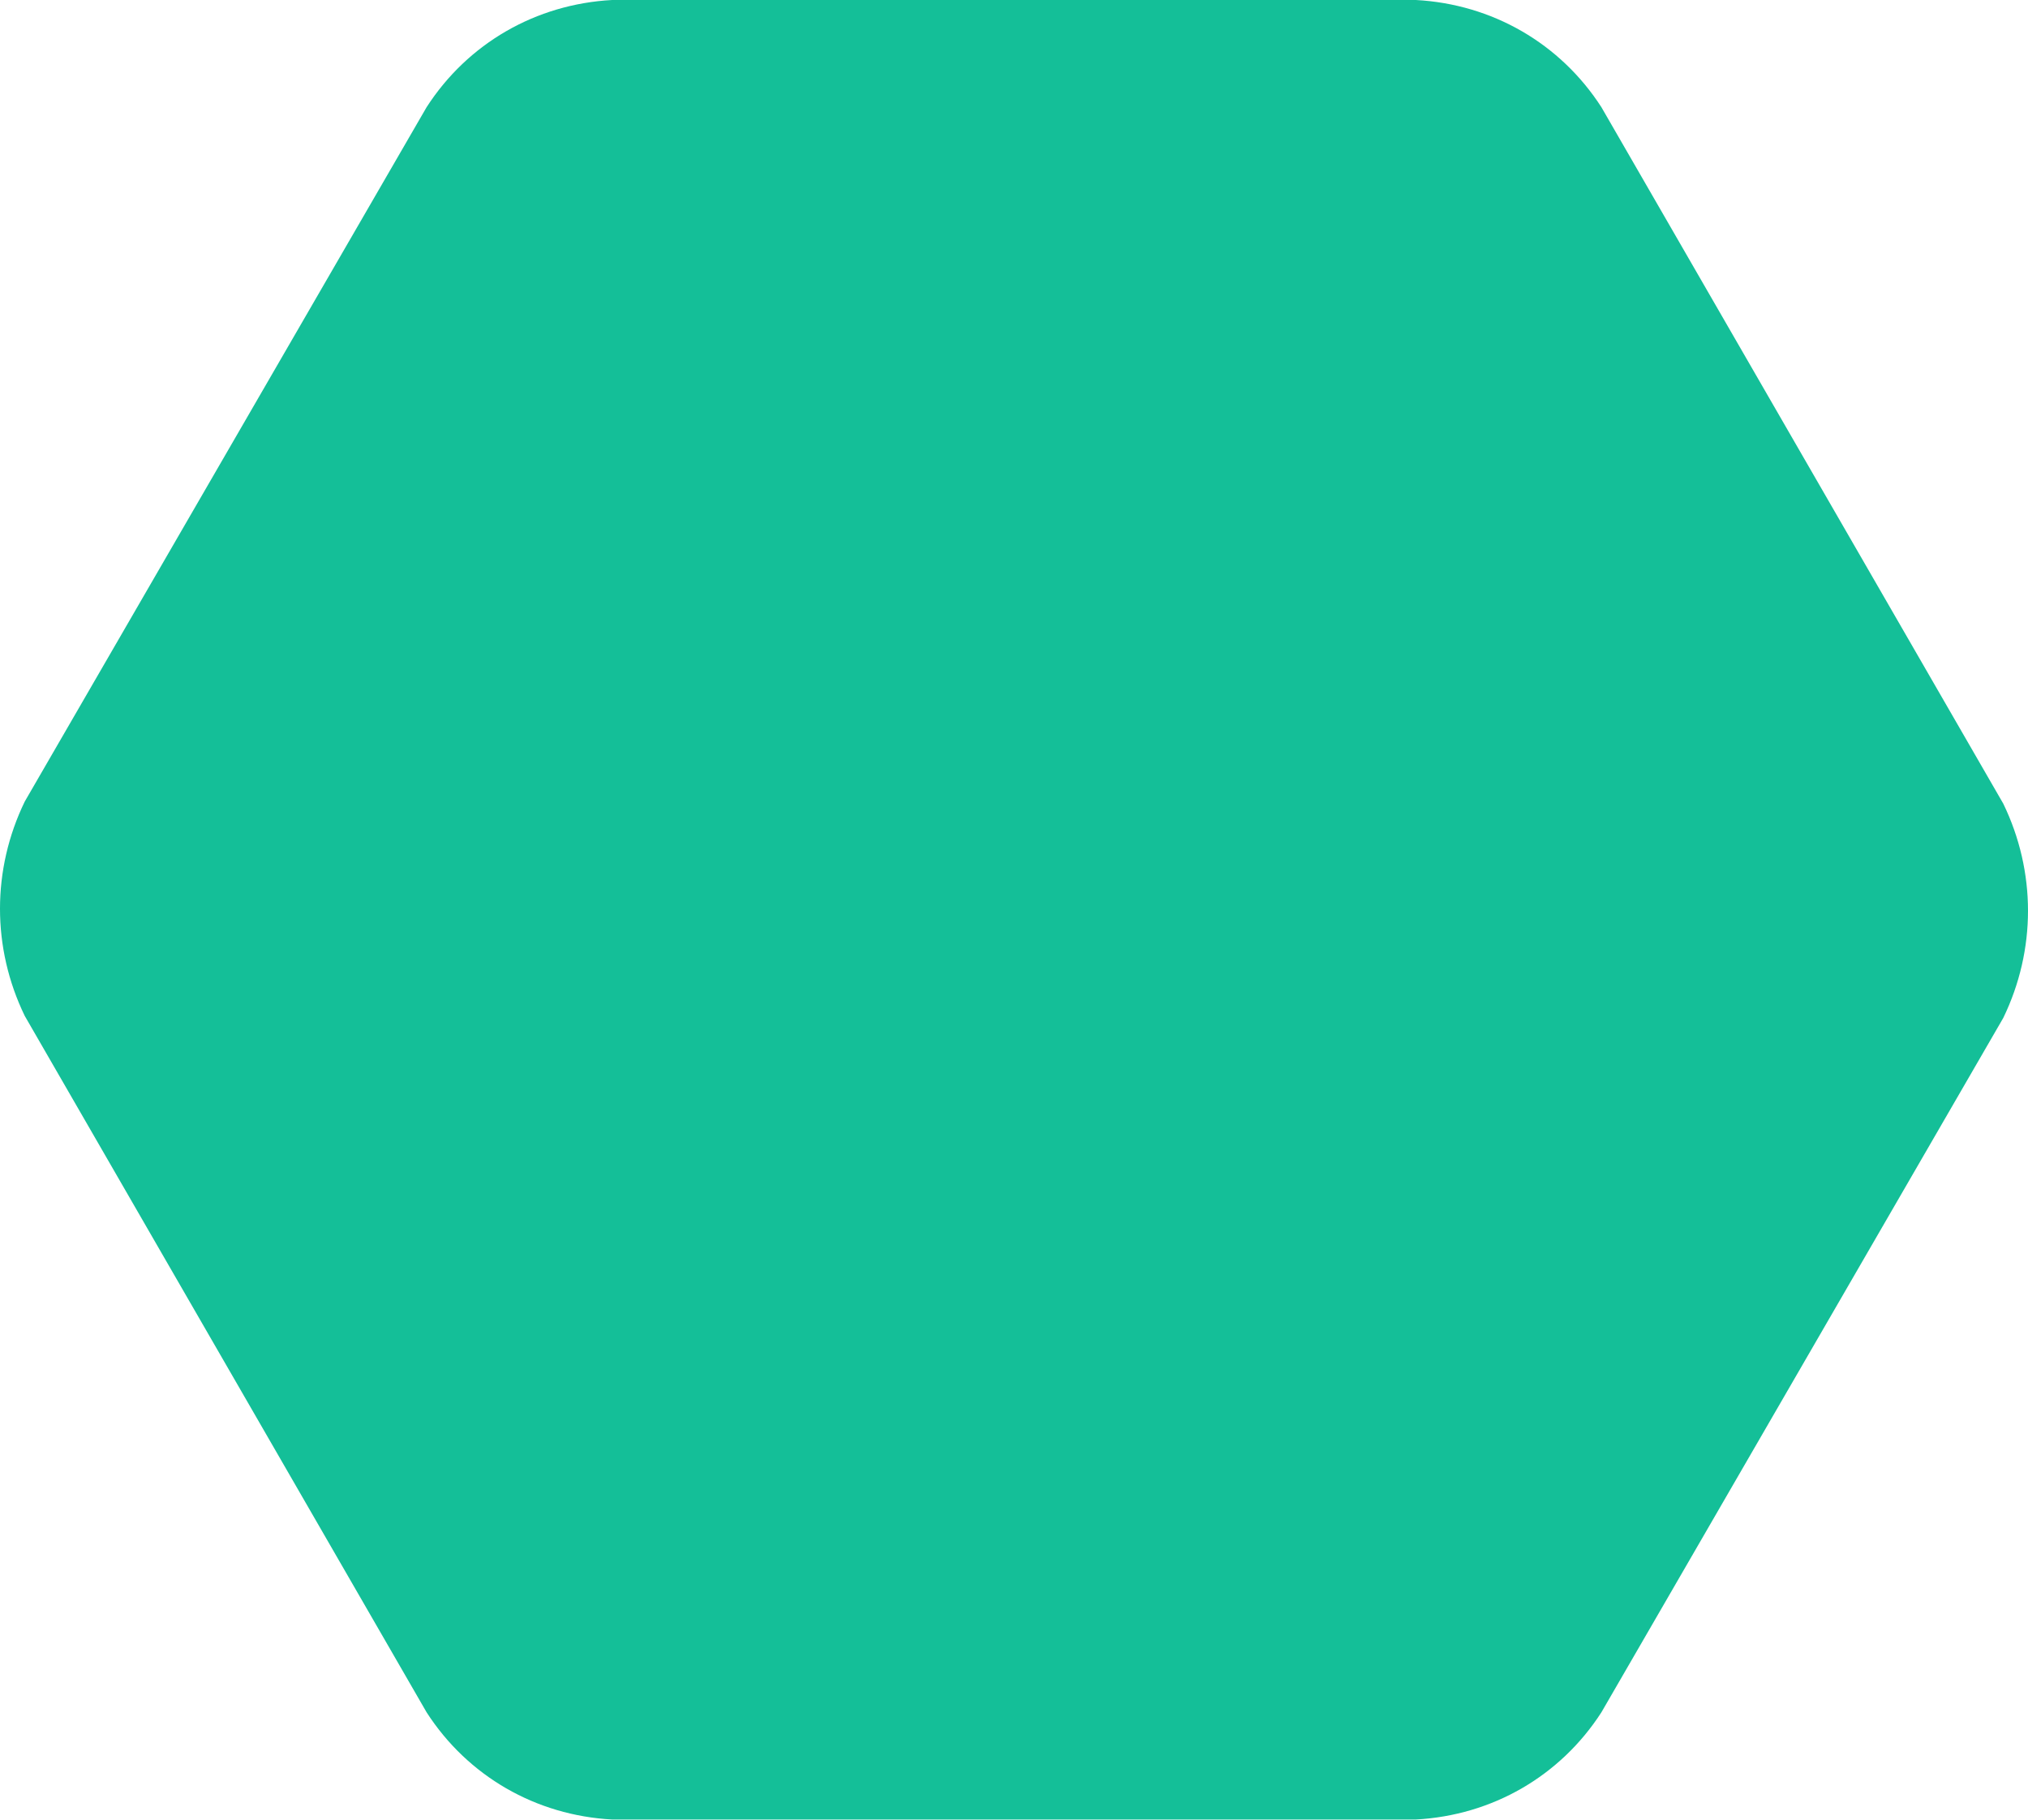
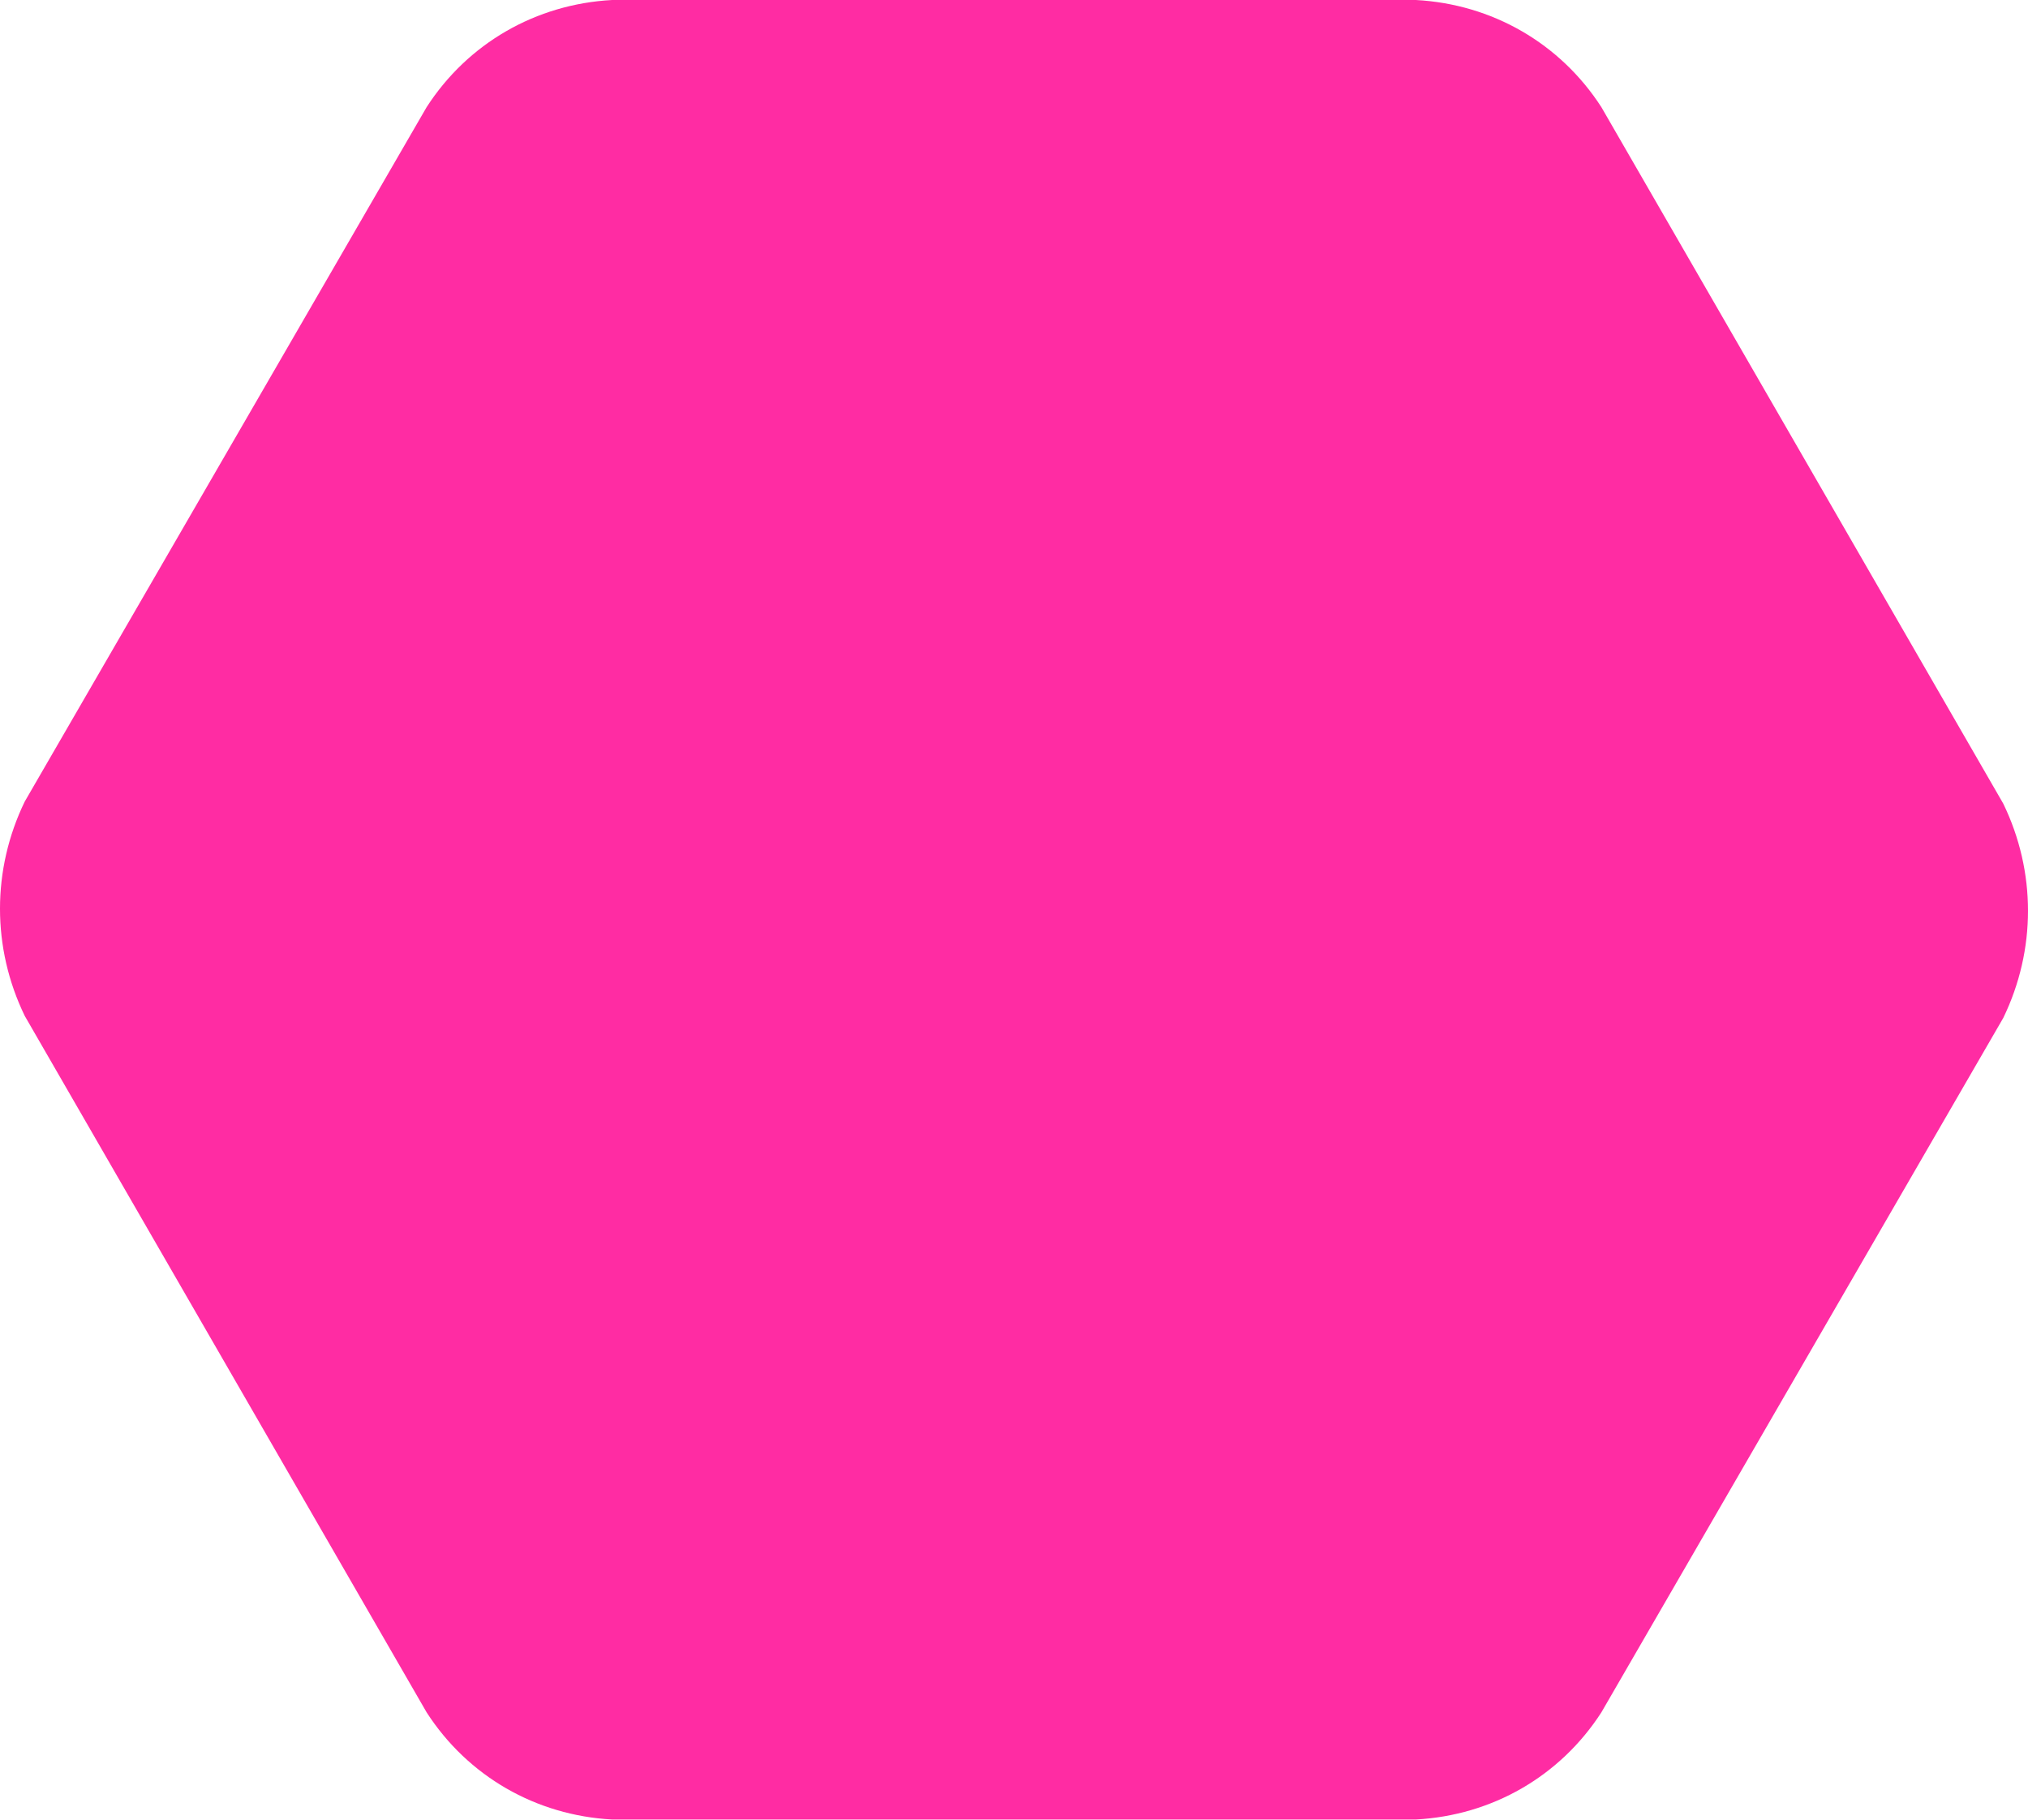
<svg xmlns="http://www.w3.org/2000/svg" version="1.1" id="Layer_1" x="0px" y="0px" viewBox="0 0 98.4 88.3" style="enable-background:new 0 0 98.4 88.3;" xml:space="preserve">
  <style type="text/css">
- 	.st0{fill:#14BF98;}
+ 	.st0{fill:#ff2ca3;}
</style>
  <path class="st0" d="M1.2,49.3c-1.6-3.3-1.6-7.1,0-10.4L20.7,5.2c2-3.1,5.3-5,9-5.2h39c3.7,0.2,7,2.1,9,5.2L97.2,39  c1.6,3.3,1.6,7.1,0,10.4L77.7,83.1c-2,3.1-5.3,5-9,5.2h-39c-3.7-0.2-7-2.1-9-5.2L1.2,49.3z" />
</svg>
